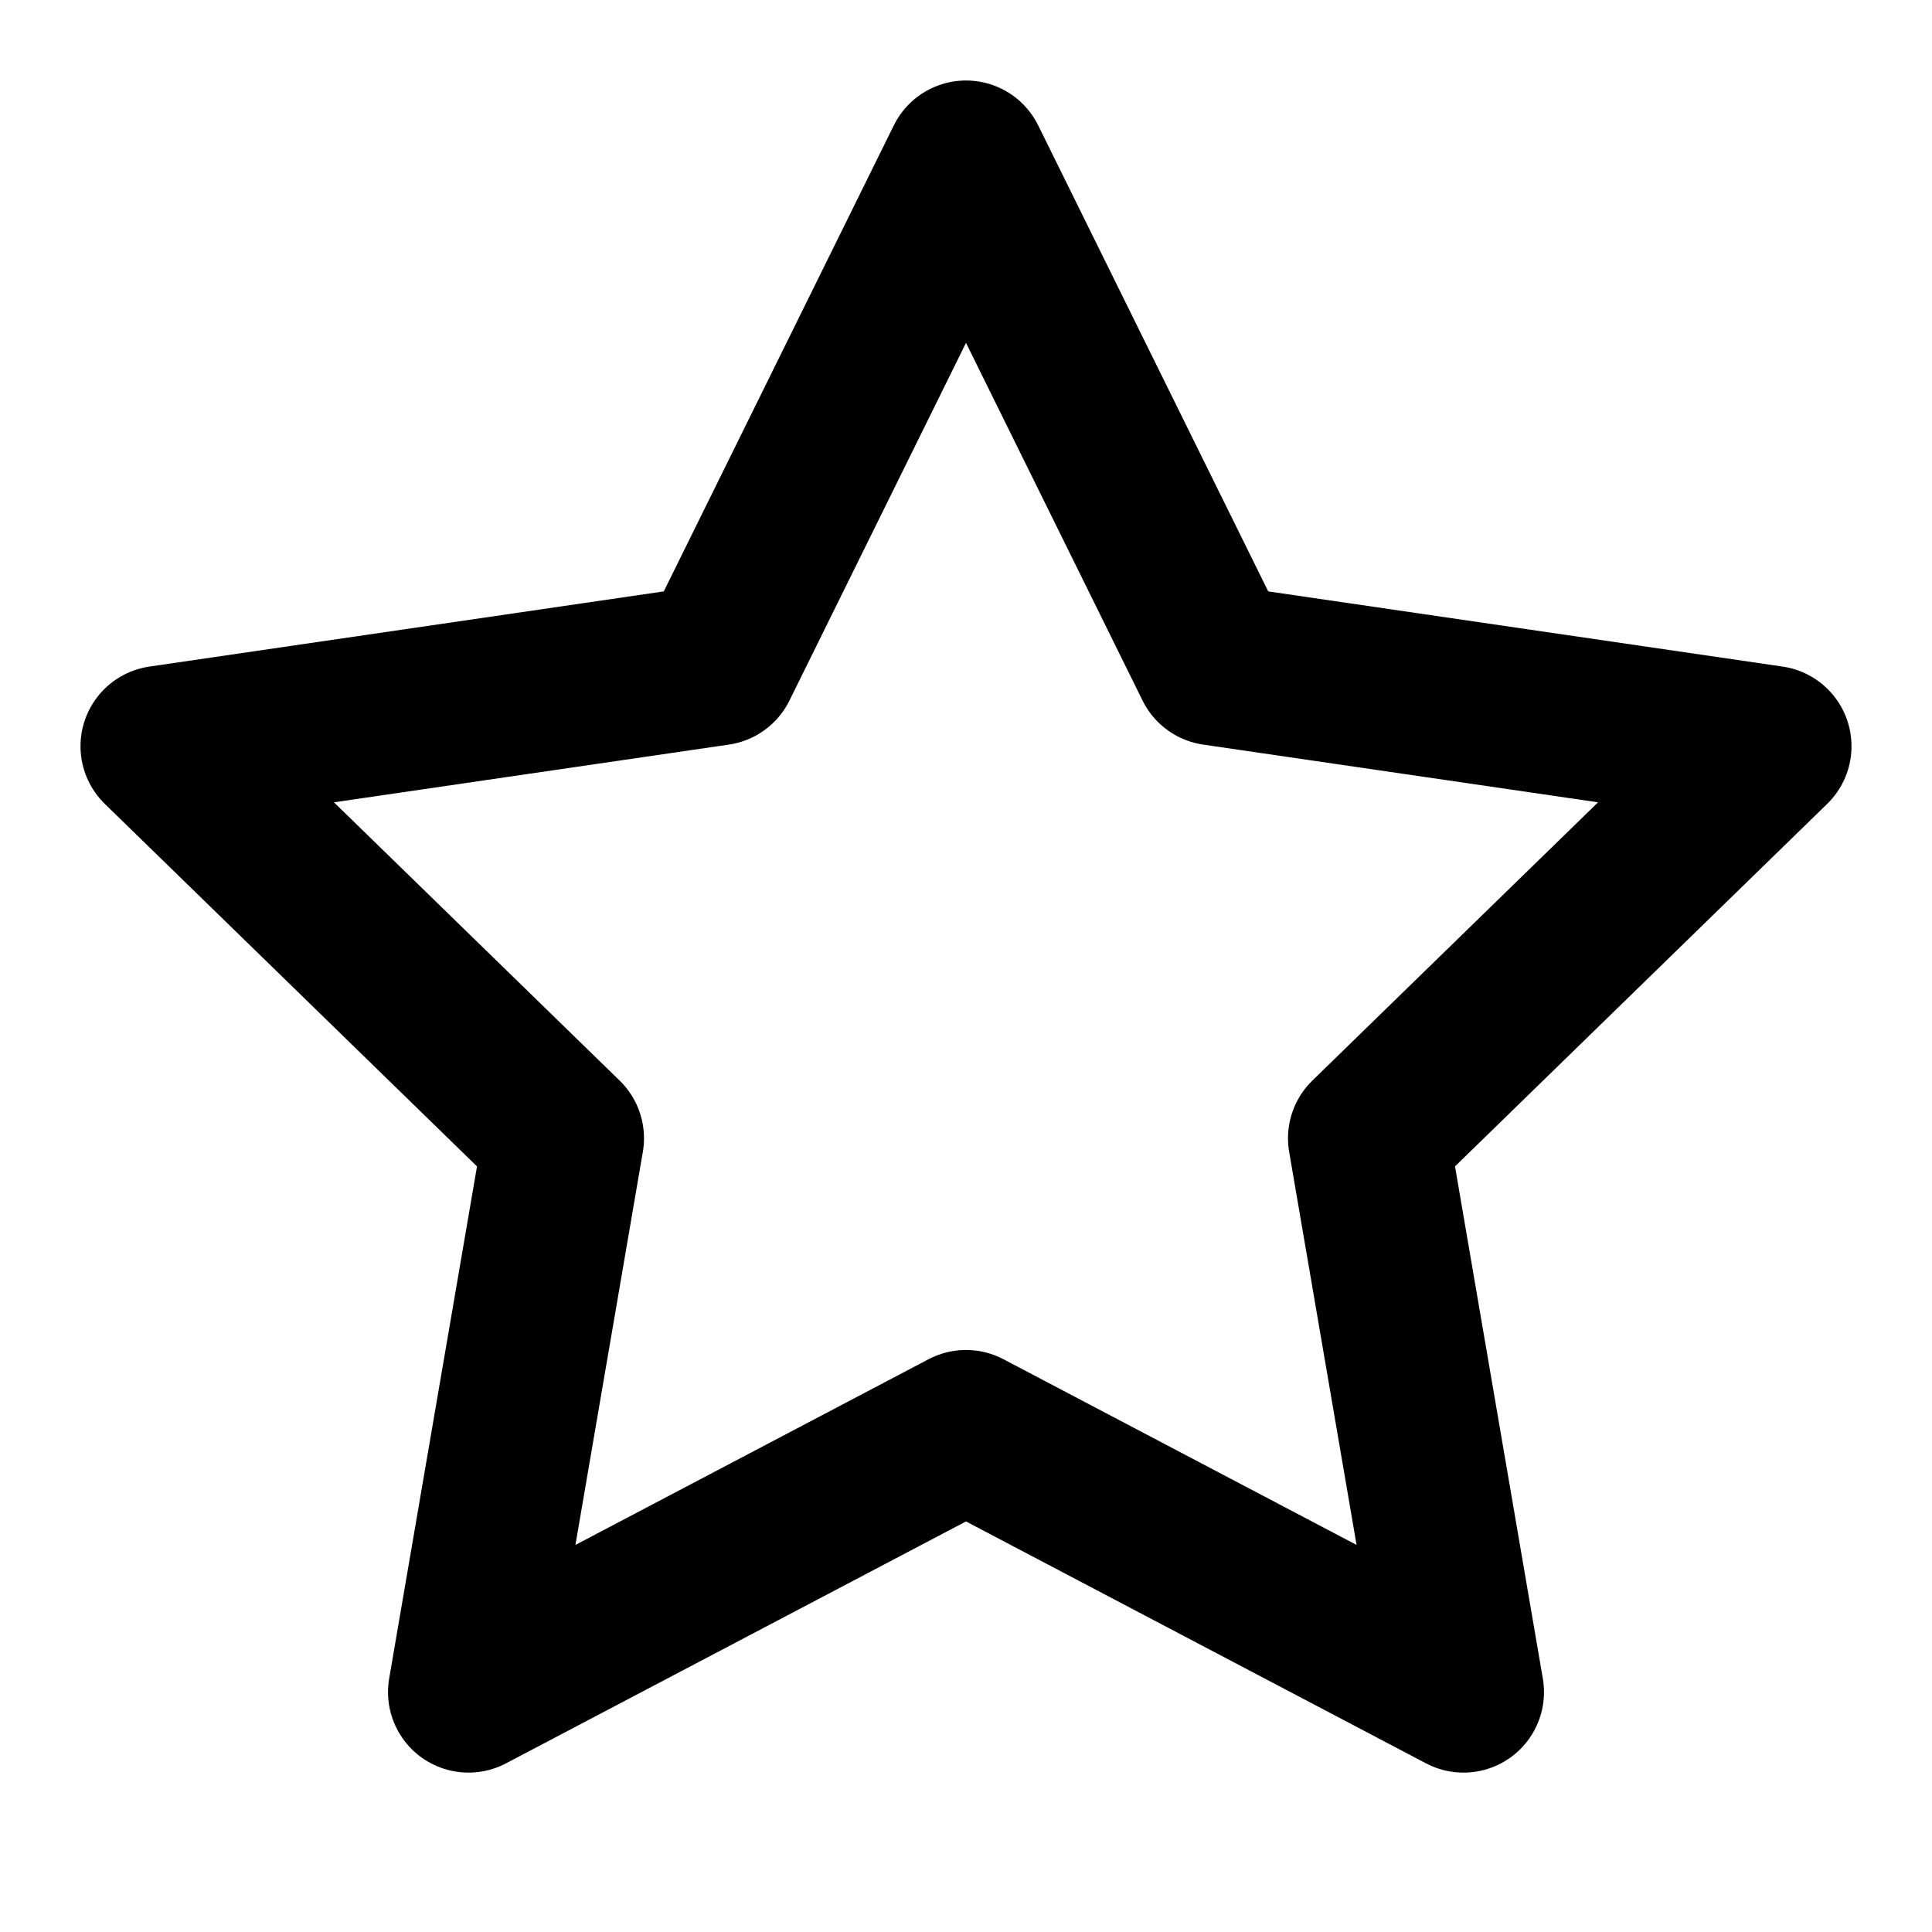
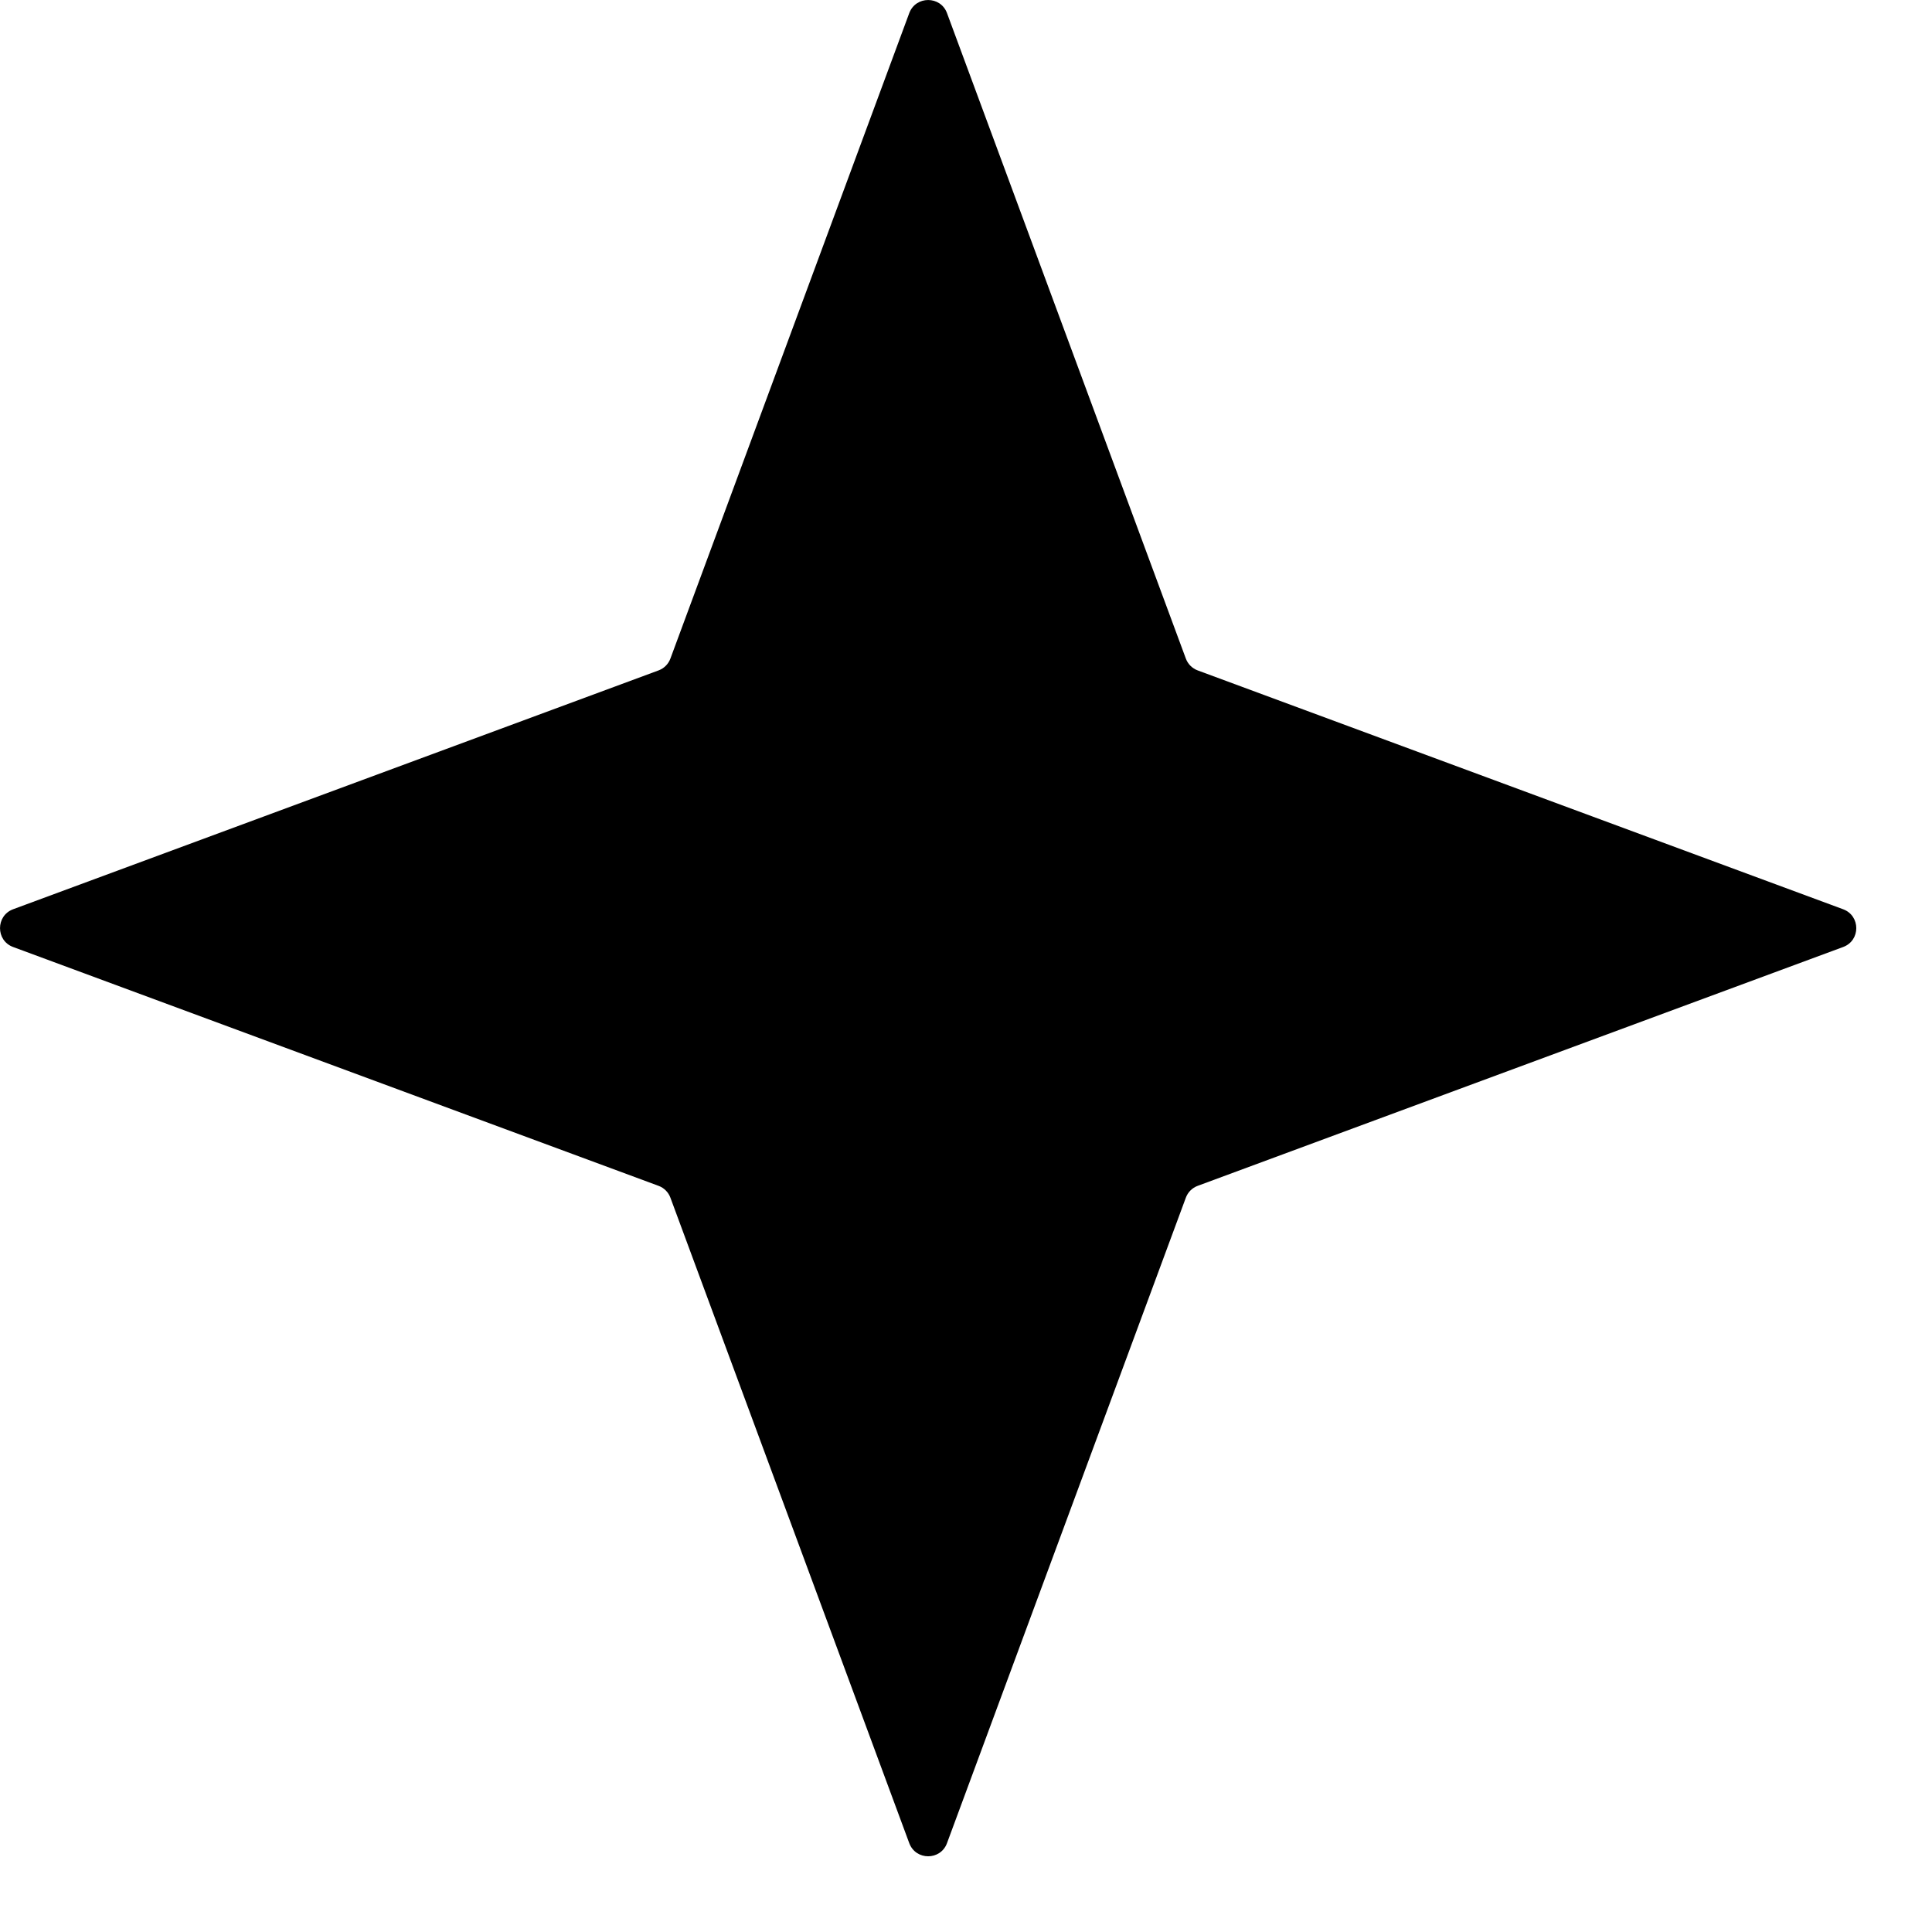
- <svg xmlns="http://www.w3.org/2000/svg" viewBox="0 0 24 24" fill="none" stroke="currentColor" stroke-width="2" stroke-linecap="round" stroke-linejoin="round">
-   <polygon points="12 2 15.09 8.26 22 9.27 17 14.14 18.18 21.02 12 17.77 5.82 21.02 7 14.14 2 9.27 8.91 8.26 12 2" />
+ <svg xmlns="http://www.w3.org/2000/svg" viewBox="0 0 24 24" fill="currentColor">
+   <path d="M11.295 0.163C11.376 -0.054 11.684 -0.054 11.764 0.163L14.731 8.181C14.756 8.249 14.81 8.303 14.878 8.328L22.896 11.295C23.114 11.376 23.114 11.684 22.896 11.764L14.878 14.731C14.81 14.756 14.756 14.81 14.731 14.878L11.764 22.896C11.684 23.114 11.376 23.114 11.295 22.896L8.328 14.878C8.303 14.81 8.249 14.756 8.181 14.731L0.163 11.764C-0.054 11.684 -0.054 11.376 0.163 11.295L8.181 8.328C8.249 8.303 8.303 8.249 8.328 8.181L11.295 0.163Z" />
</svg>
